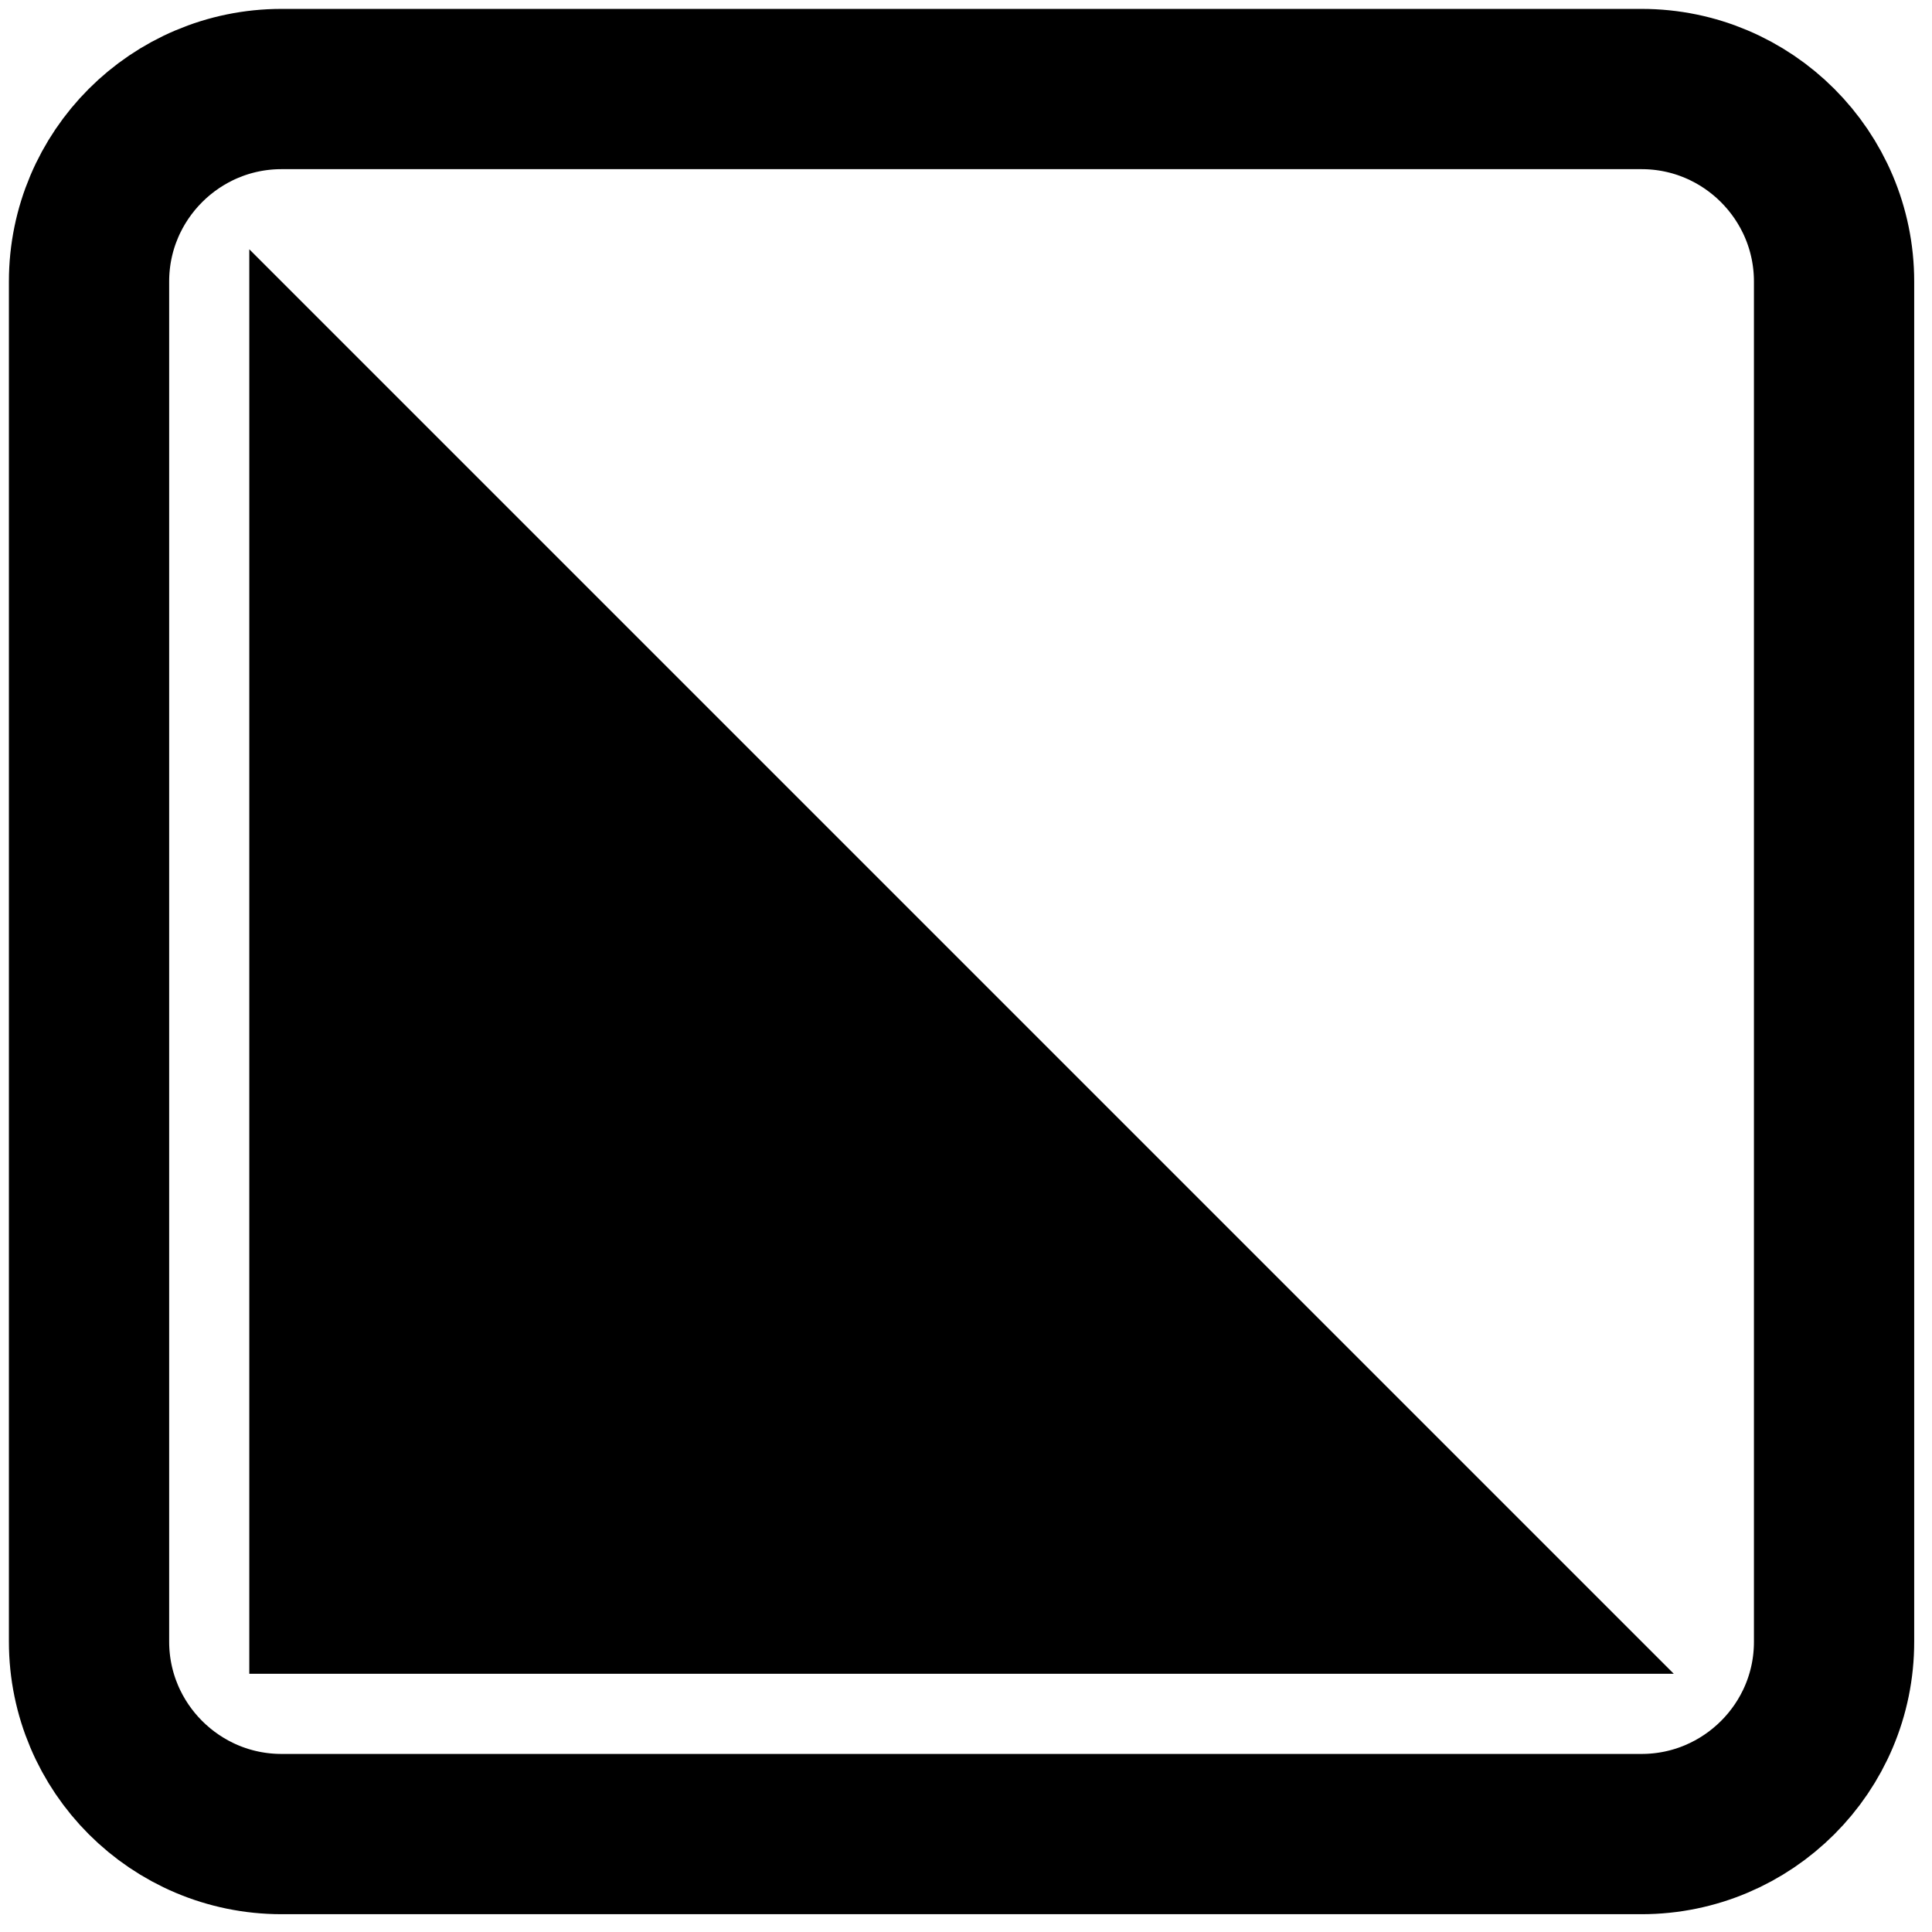
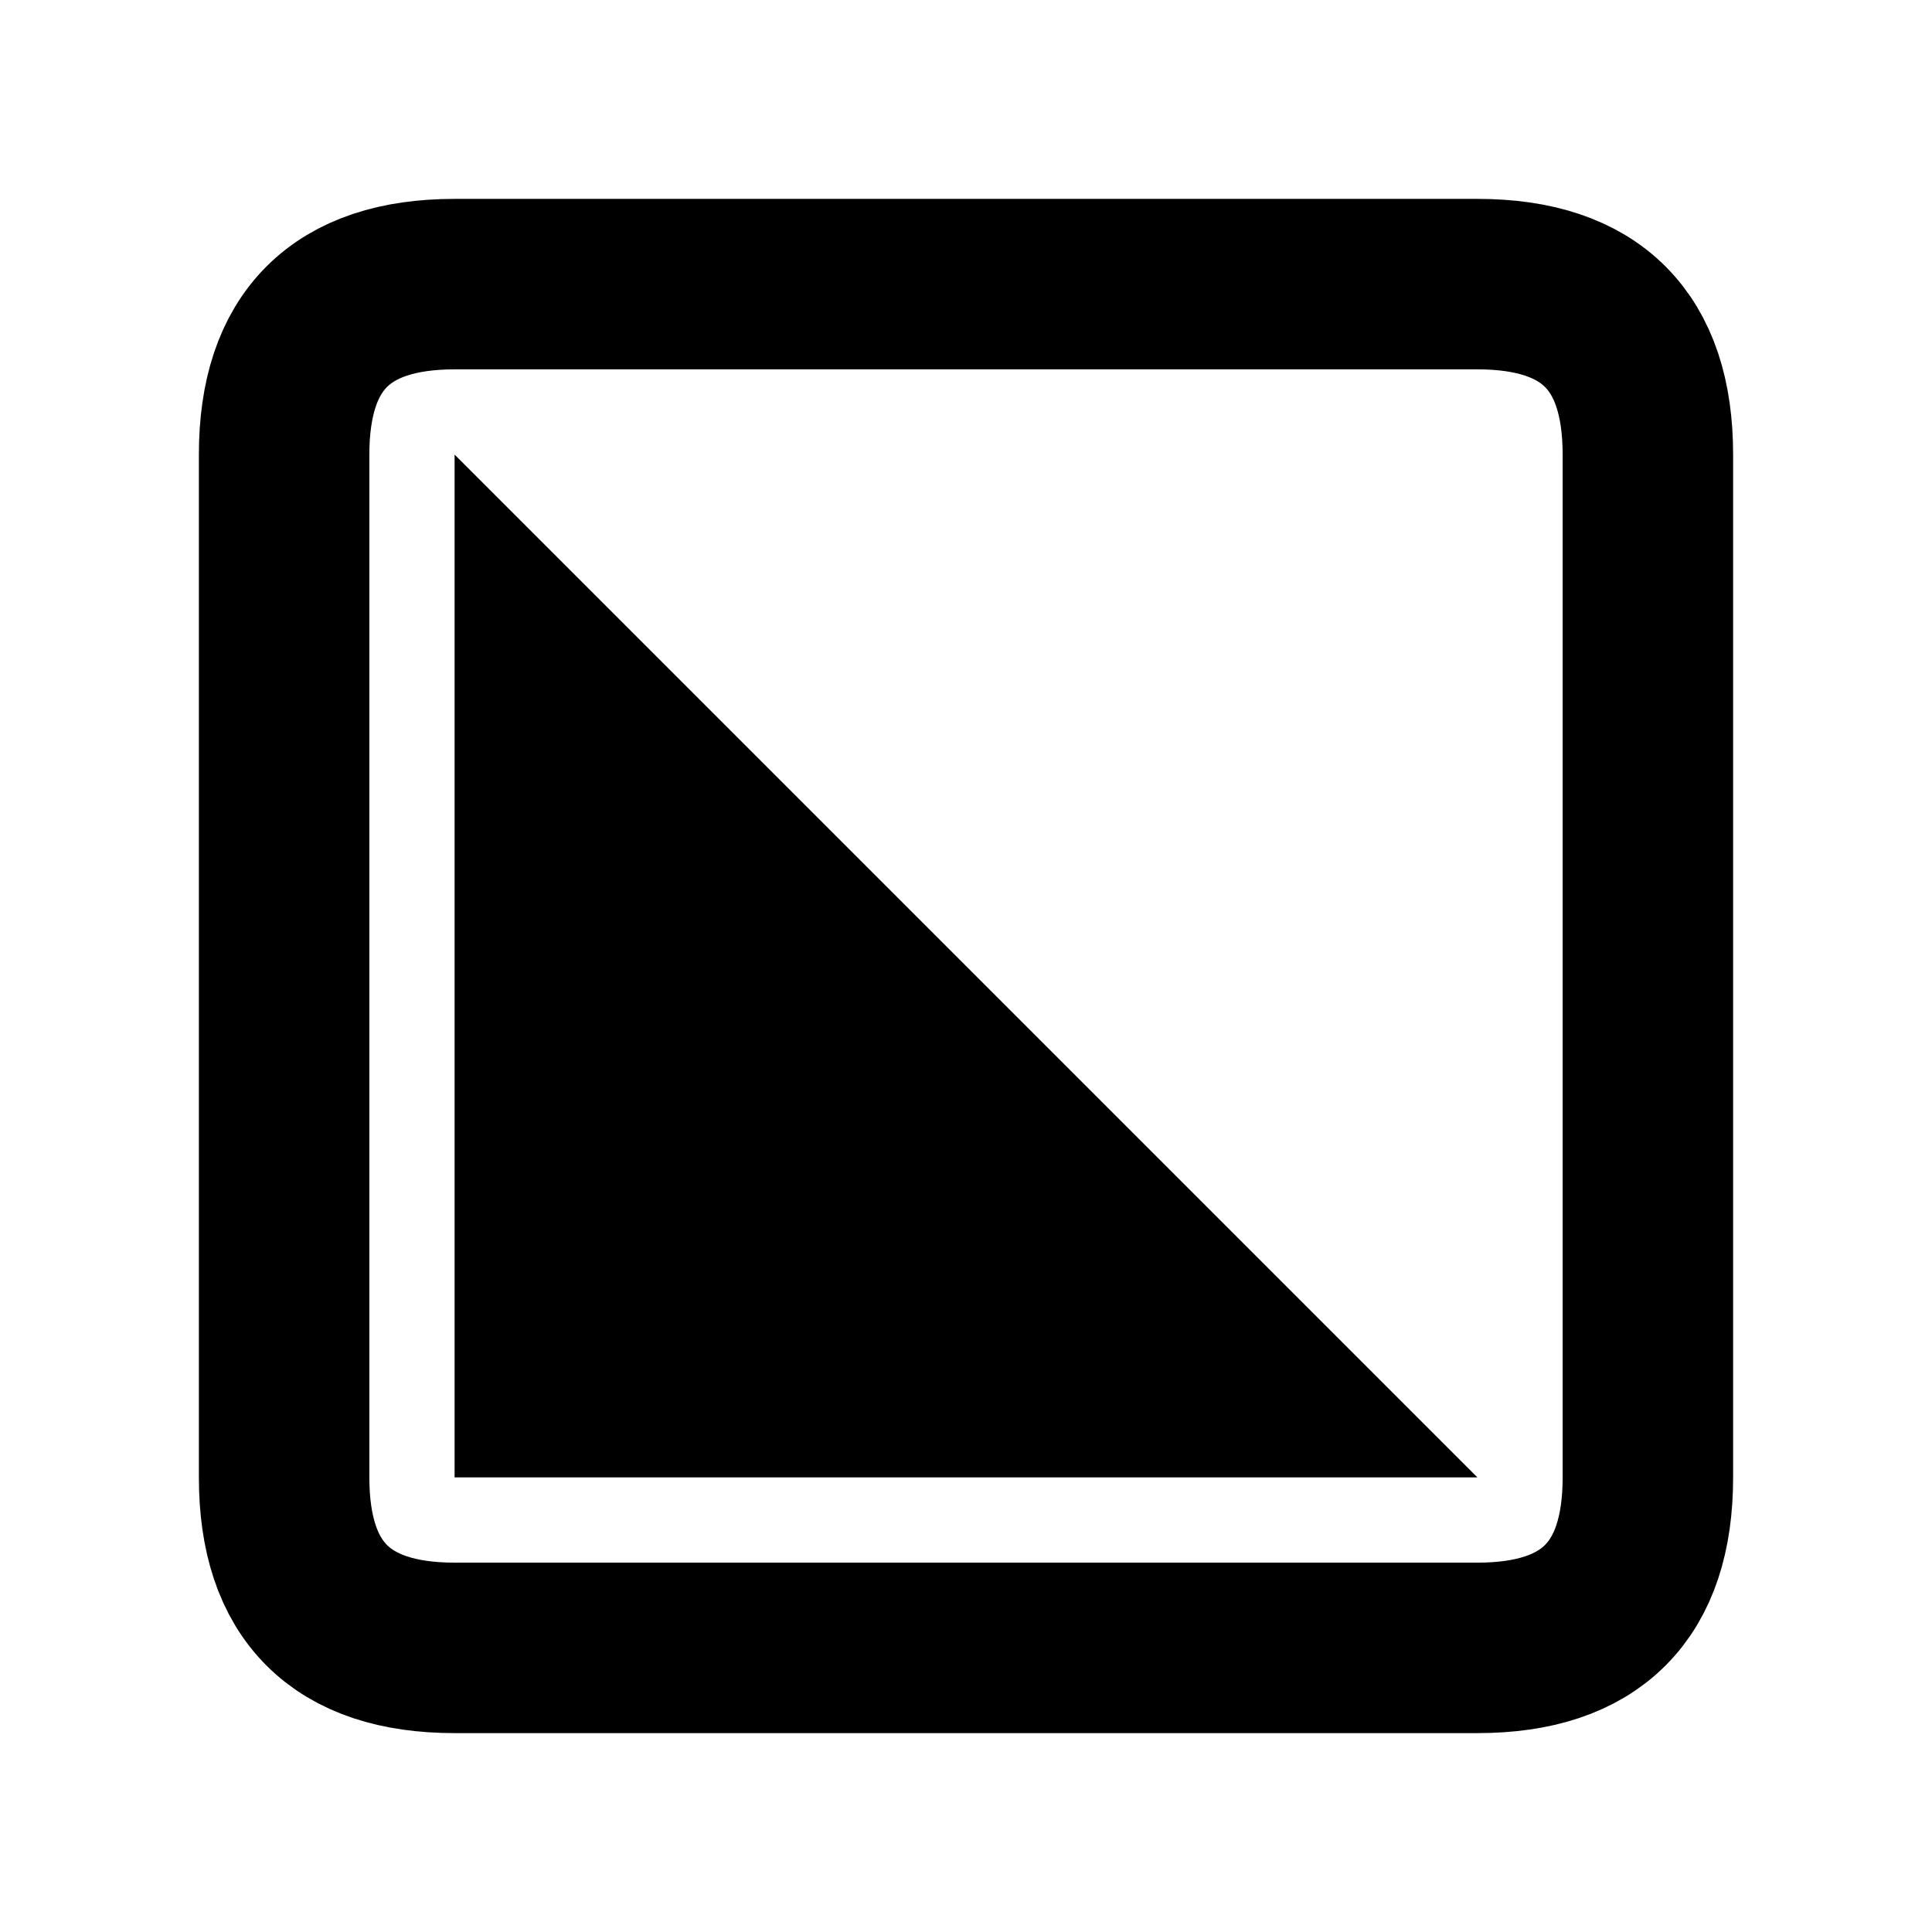
- <svg xmlns="http://www.w3.org/2000/svg" viewBox="-40 -40 1085 1085" width="64" height="64">
-   <path d="M881.9,990H118.1C58.5,990,10,941.5,10,881.9V118.1C10,58.5,58.5,10,118.1,10h763.8C941.5,10,990,58.5,990,118.1v763.8C990.1,941.5,941.5,990,881.9,990z" fill="transparent" stroke="black" stroke-width="90" />
-   <polygon points="100 100, 900 900, 100 900" />
+ <svg xmlns="http://www.w3.org/2000/svg" viewBox="0 0 34 34" width="64" height="64">
+   <path d="M26 29H8C6 29 5 28 5 26V8C5 6 6 5 8 5H26C28 5 29 6 29 8V26C29 28 28 29 26 29Z" fill="transparent" stroke="black" stroke-width="3" />
+   <polygon points="8 8, 26 26, 8 26" />
</svg>
